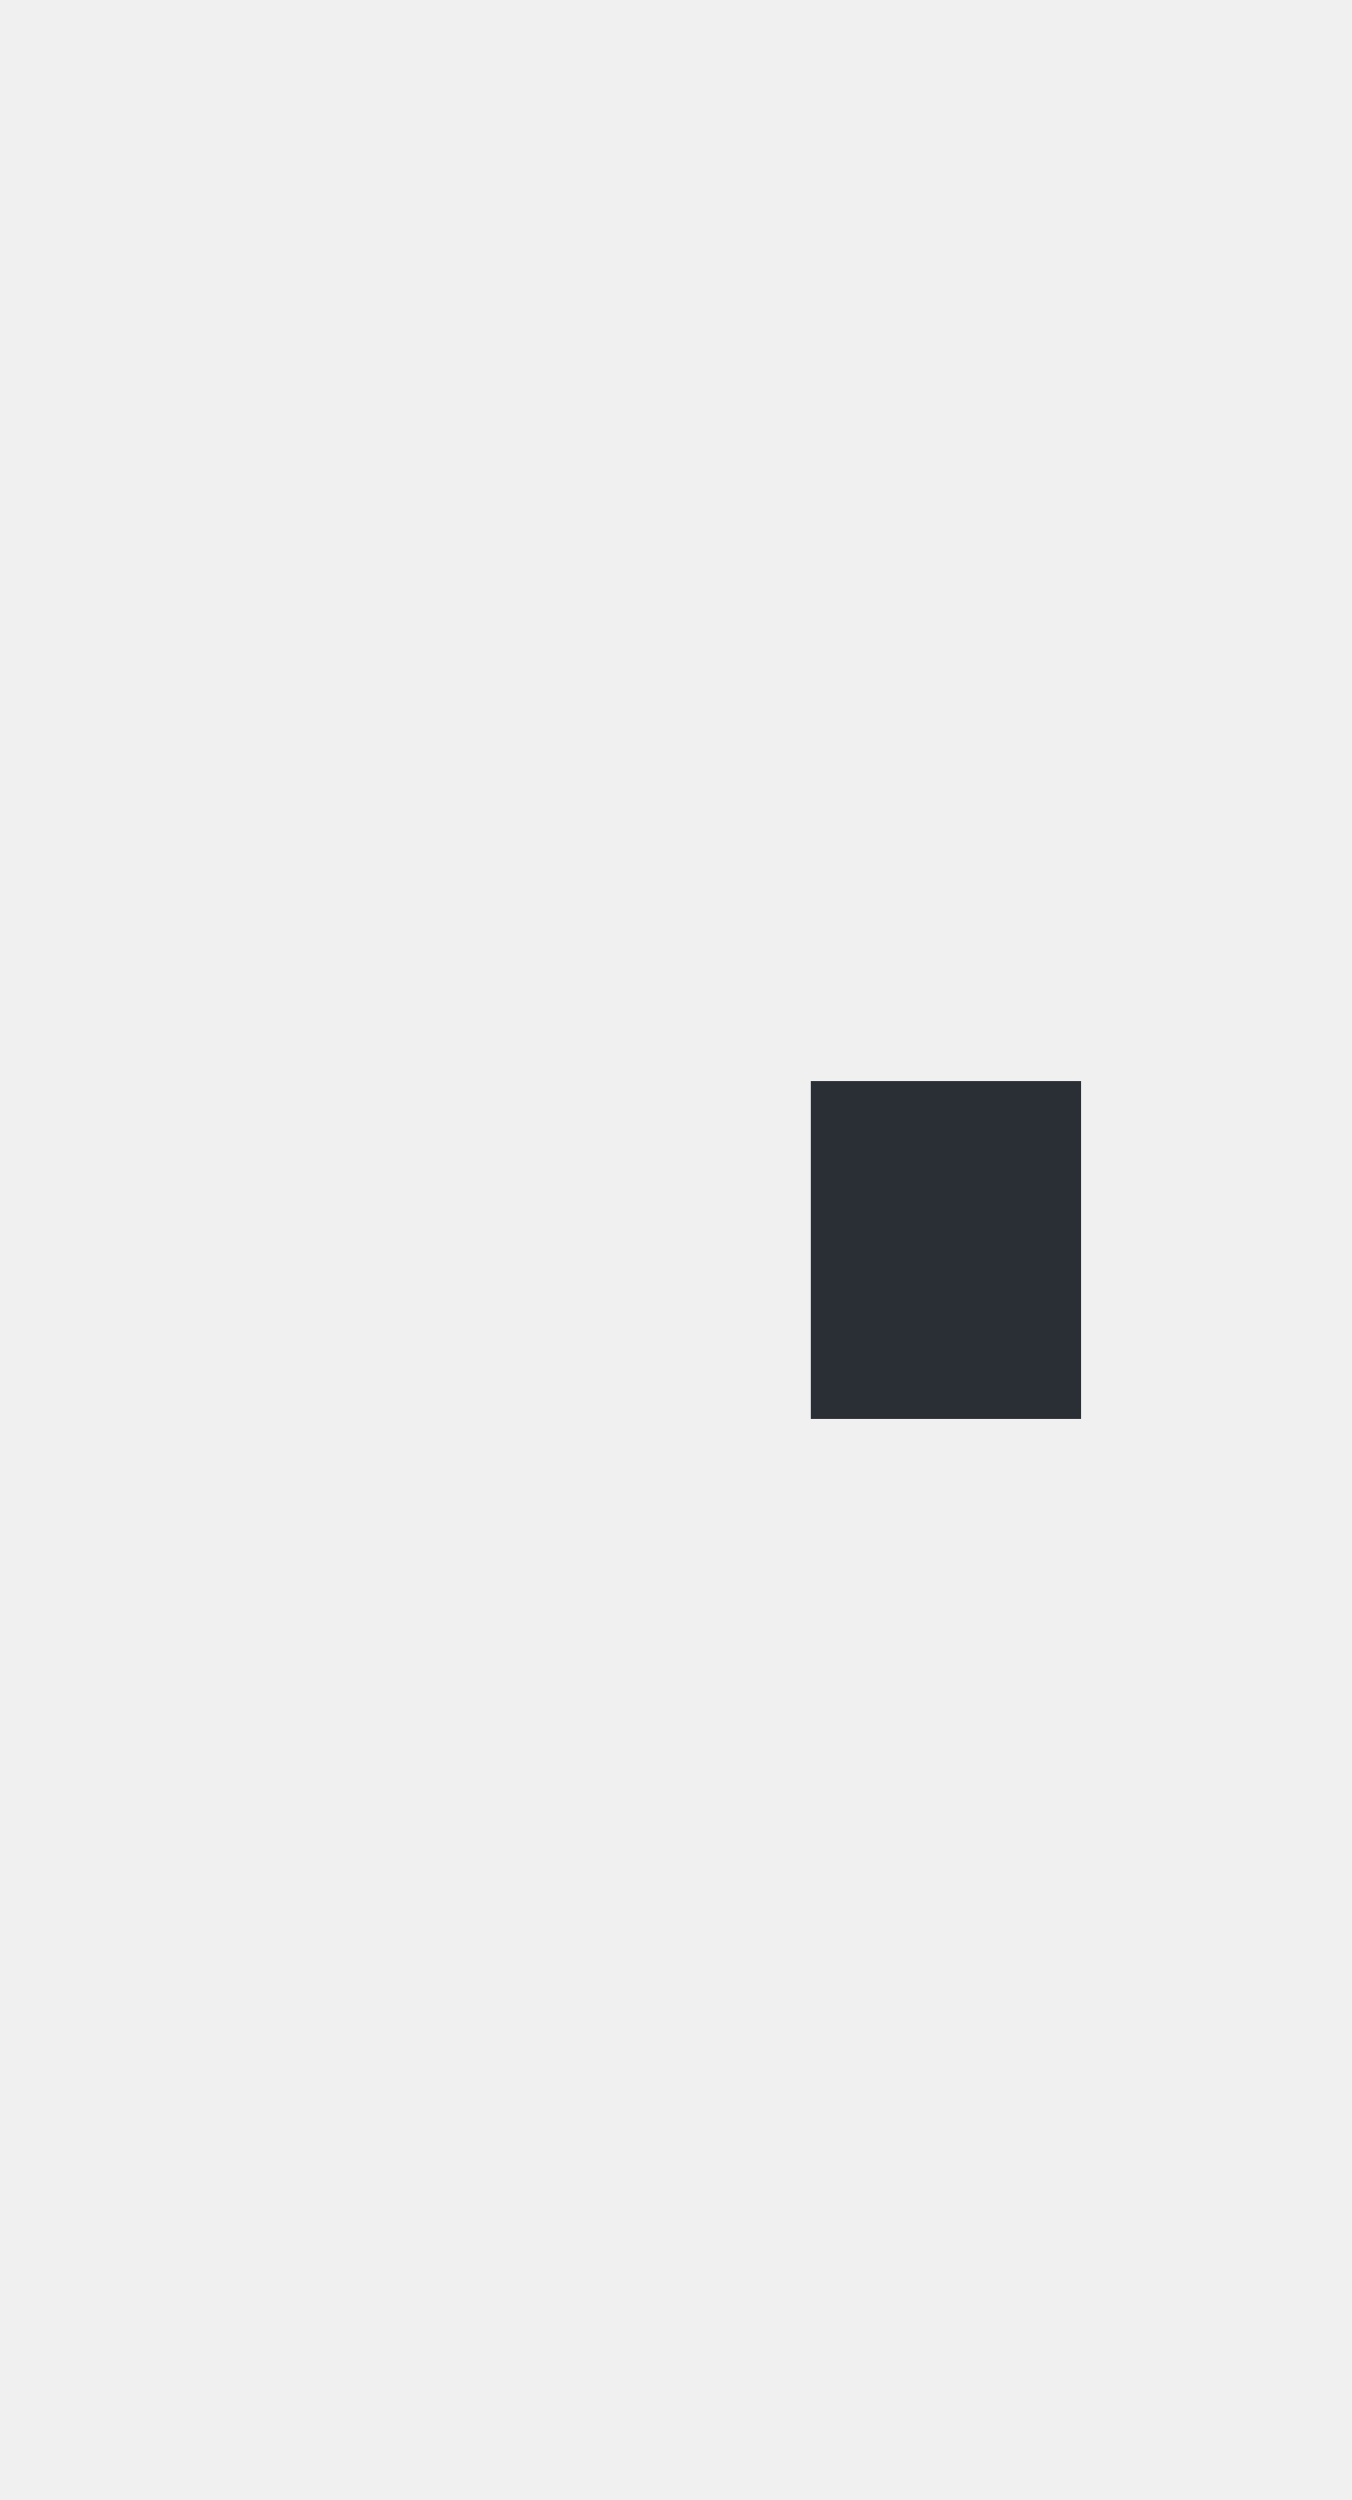
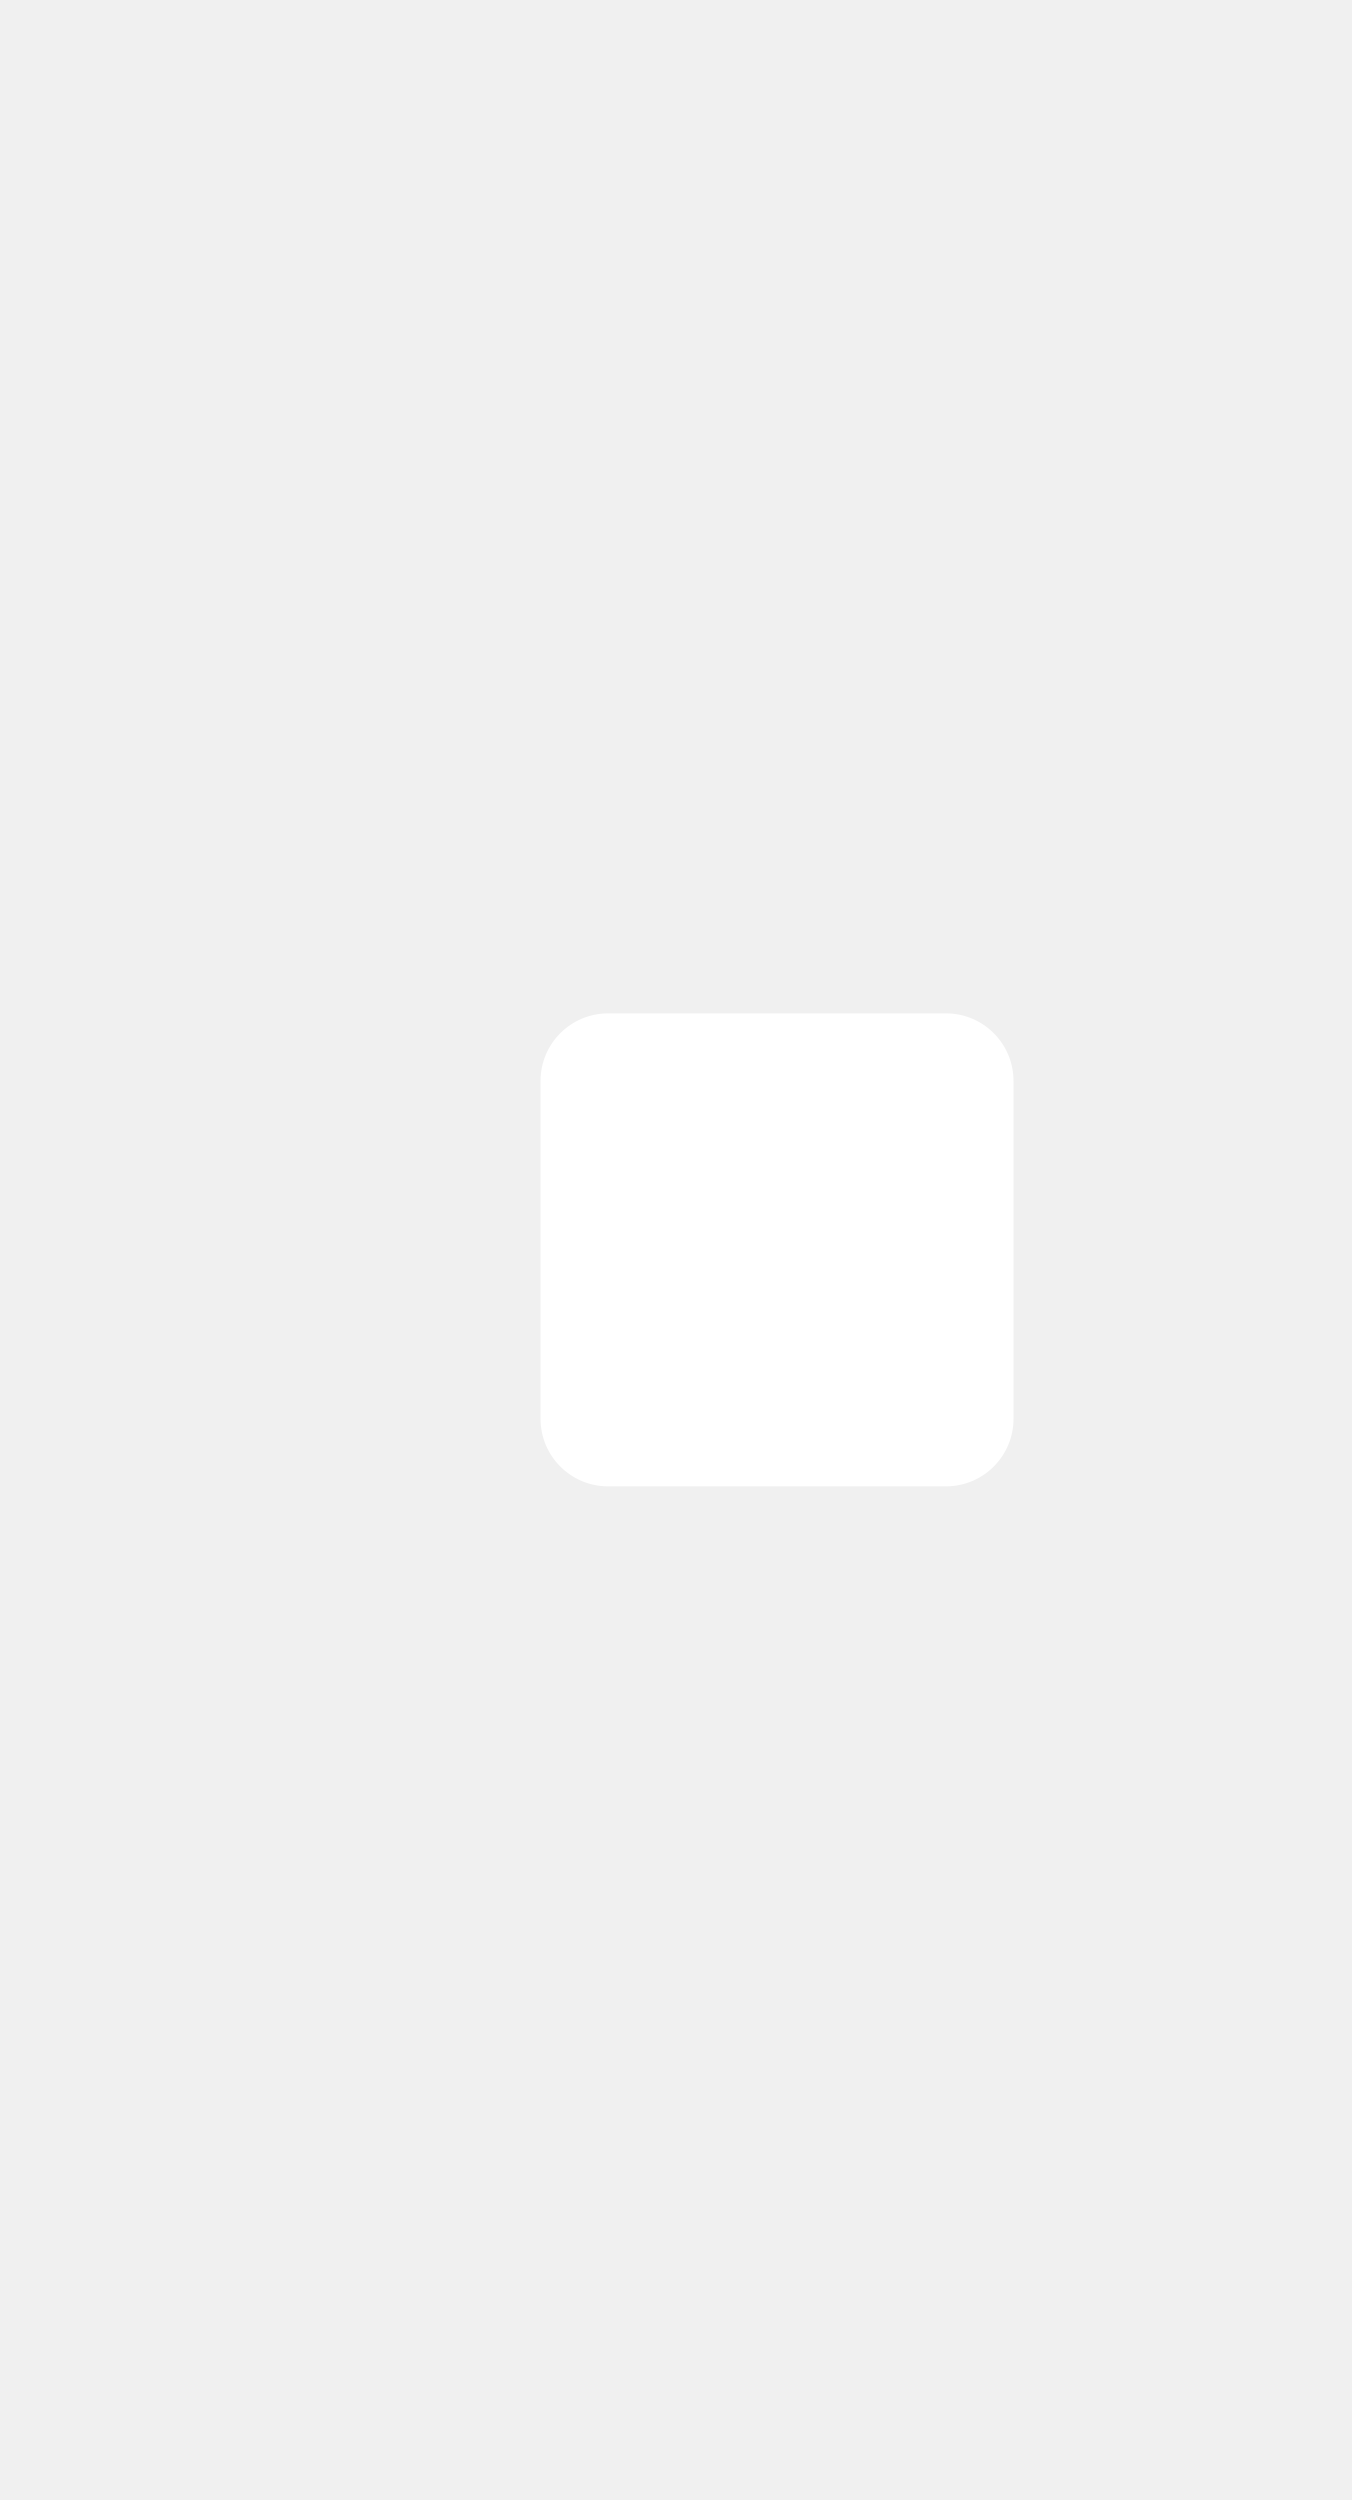
- <svg xmlns="http://www.w3.org/2000/svg" width="20" height="37" id="svg2" version="1.1">
-   <defs id="defs4">
-     <clipPath clipPathUnits="userSpaceOnUse" id="clipPath4069">
-       <rect style="color:#000000;display:inline;overflow:visible;visibility:visible;opacity:0.12;fill:#ff00ff;fill-opacity:1;fill-rule:nonzero;stroke:none;stroke-width:1;marker:none;enable-background:accumulate" id="rect4071" width="10" height="19" x="20" y="1033.362" />
+ <svg xmlns="http://www.w3.org/2000/svg" width="20" height="37">
+   <defs>
+     <clipPath>
+       <rect y="1015.36" x="20" height="37" width="20" opacity="0.12" fill="#575757" color="#f7f7f7" />
+     </clipPath>
+     <clipPath>
+       <rect width="10" height="19" x="20" y="1033.36" opacity="0.12" fill="#575757" color="#f7f7f7" />
+     </clipPath>
+     <clipPath>
+       <rect width="20" height="37" x="20" y="1015.36" opacity="0.12" fill="#575757" color="#f7f7f7" />
    </clipPath>
  </defs>
-   <g id="layer1" transform="translate(0,-1015.362)">
-     <rect rx="3.0675728e-06" style="fill:#141a21;fill-opacity:0.902;fill-rule:evenodd;stroke:none;stroke-width:1px;stroke-linecap:butt;stroke-linejoin:miter;stroke-opacity:1" id="rect3338" width="4" height="5" x="12" y="1031.362" ry="3.0675728e-06" />
+   <g transform="translate(0,-1015.362)">
+     <rect width="7" height="7" x="8" y="1030.36" rx="1" fill="#ffffff" />
  </g>
</svg>
